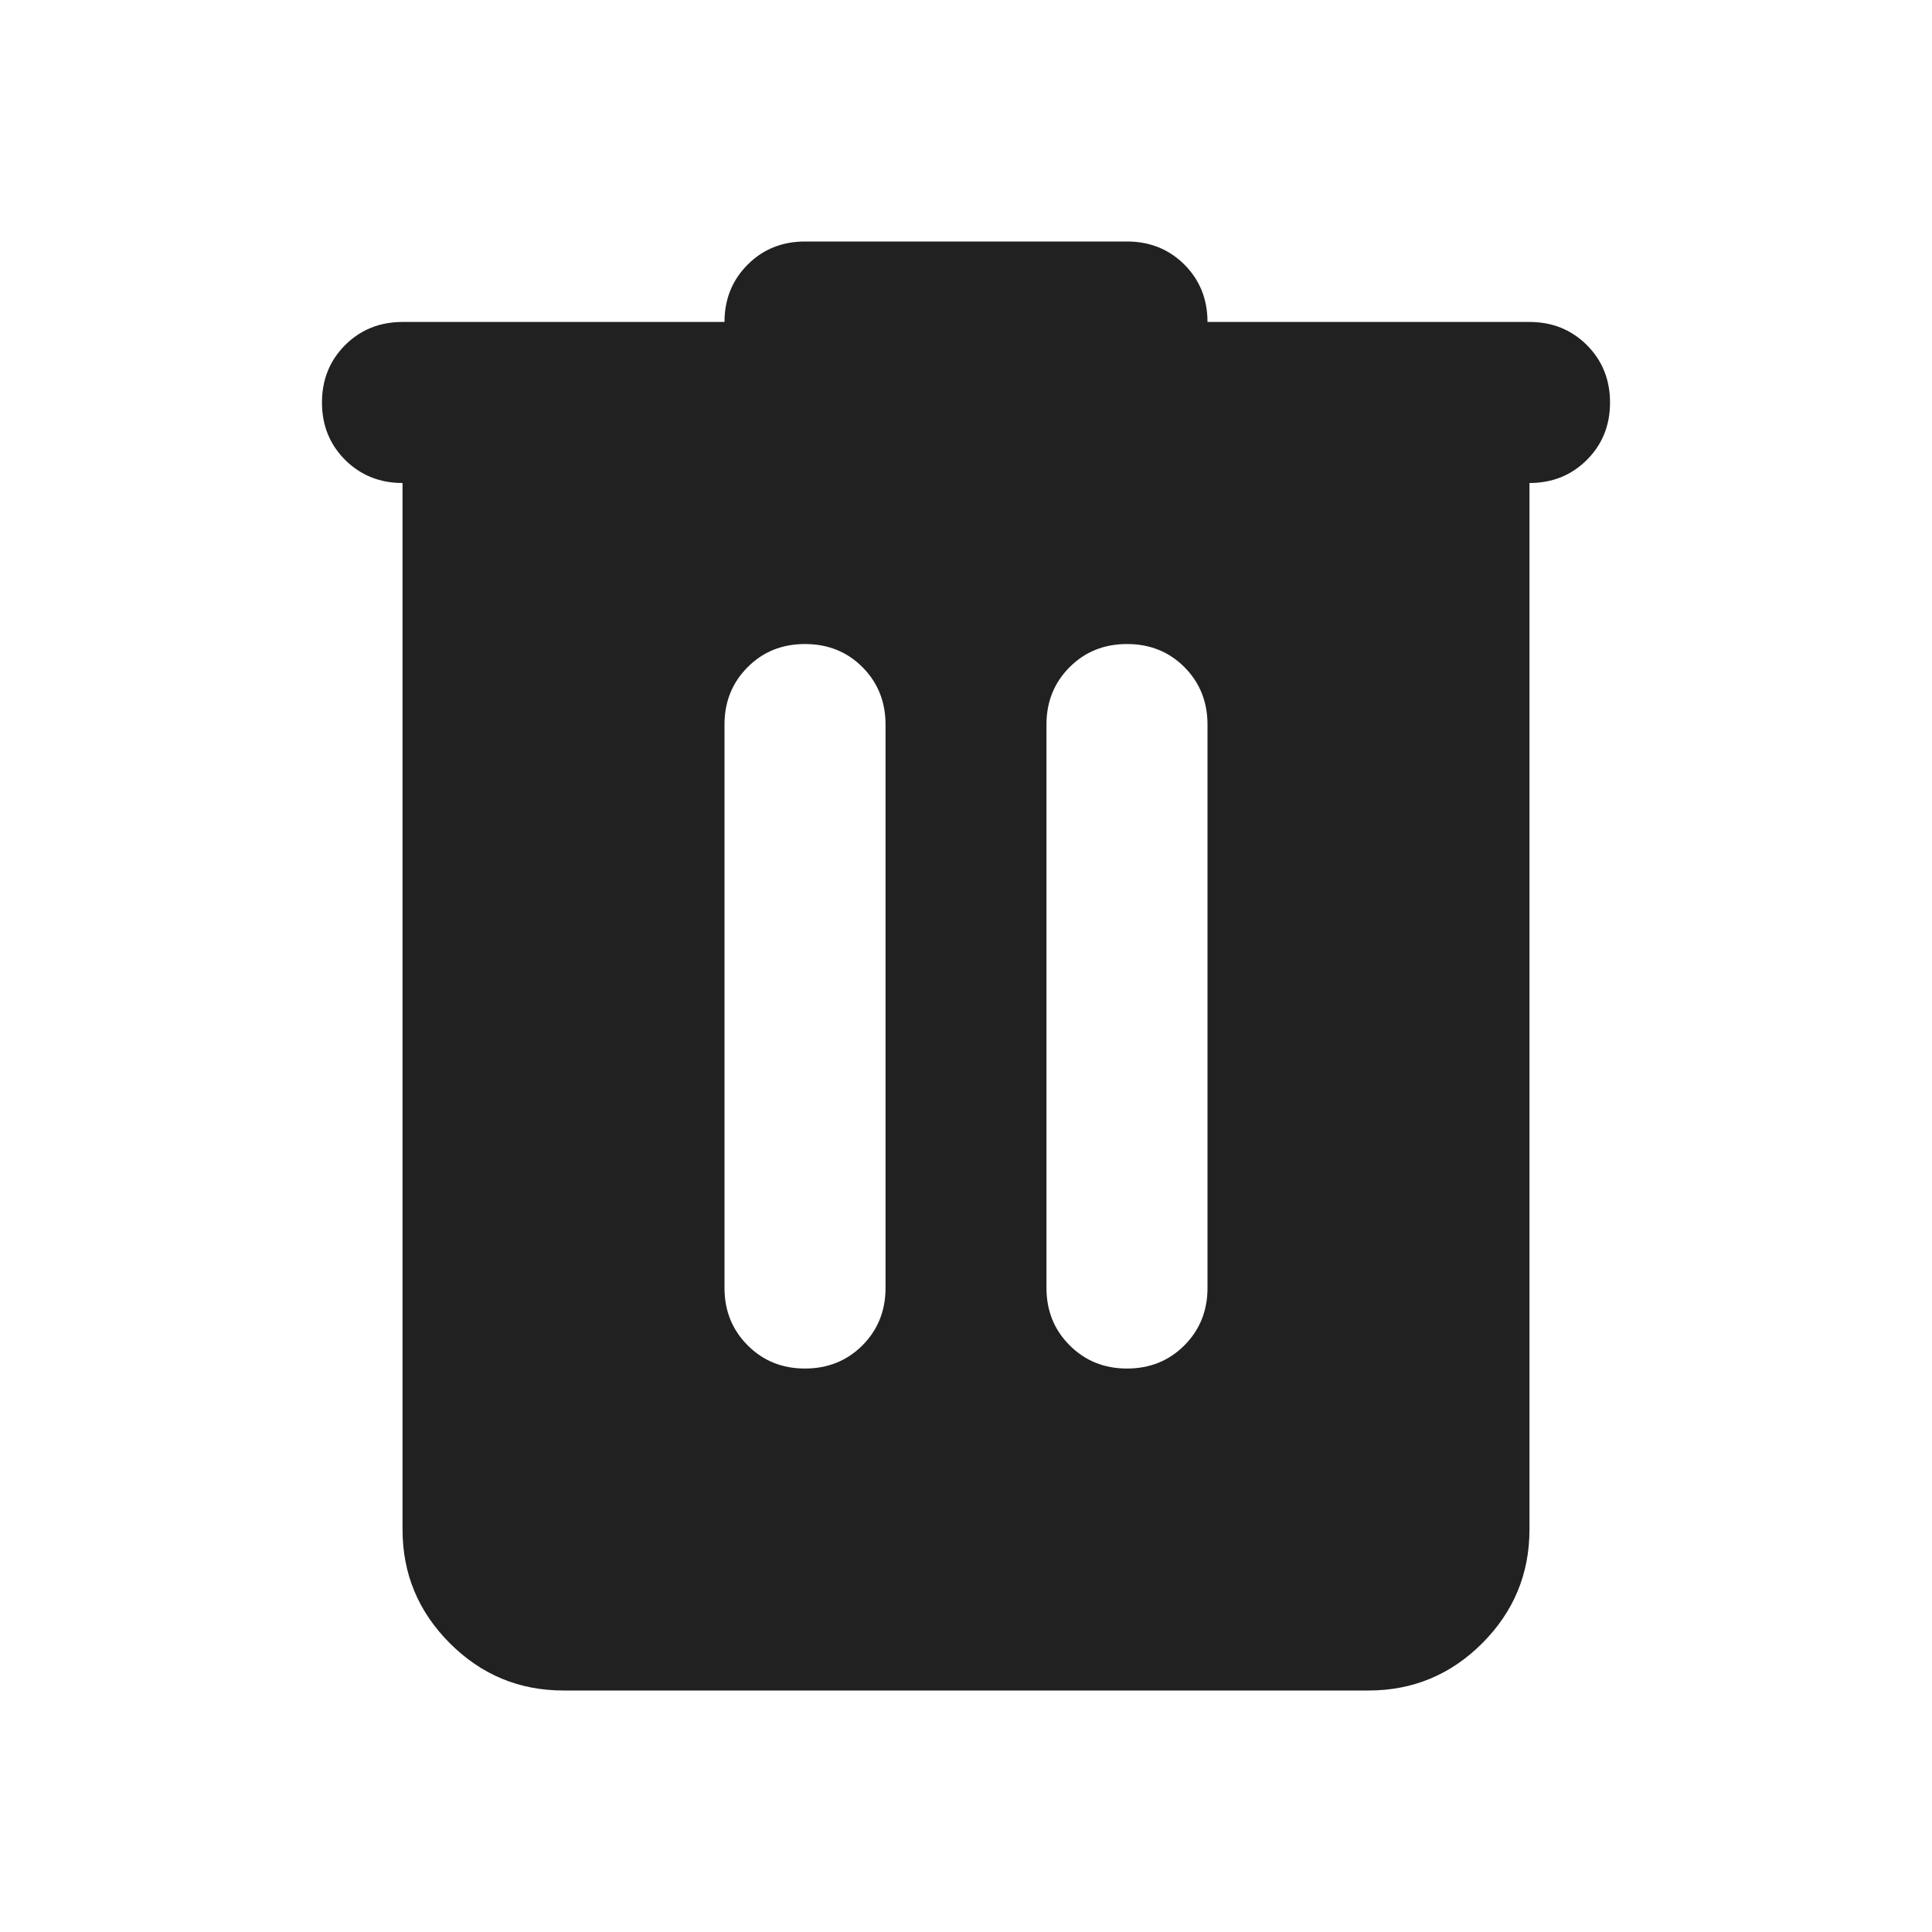
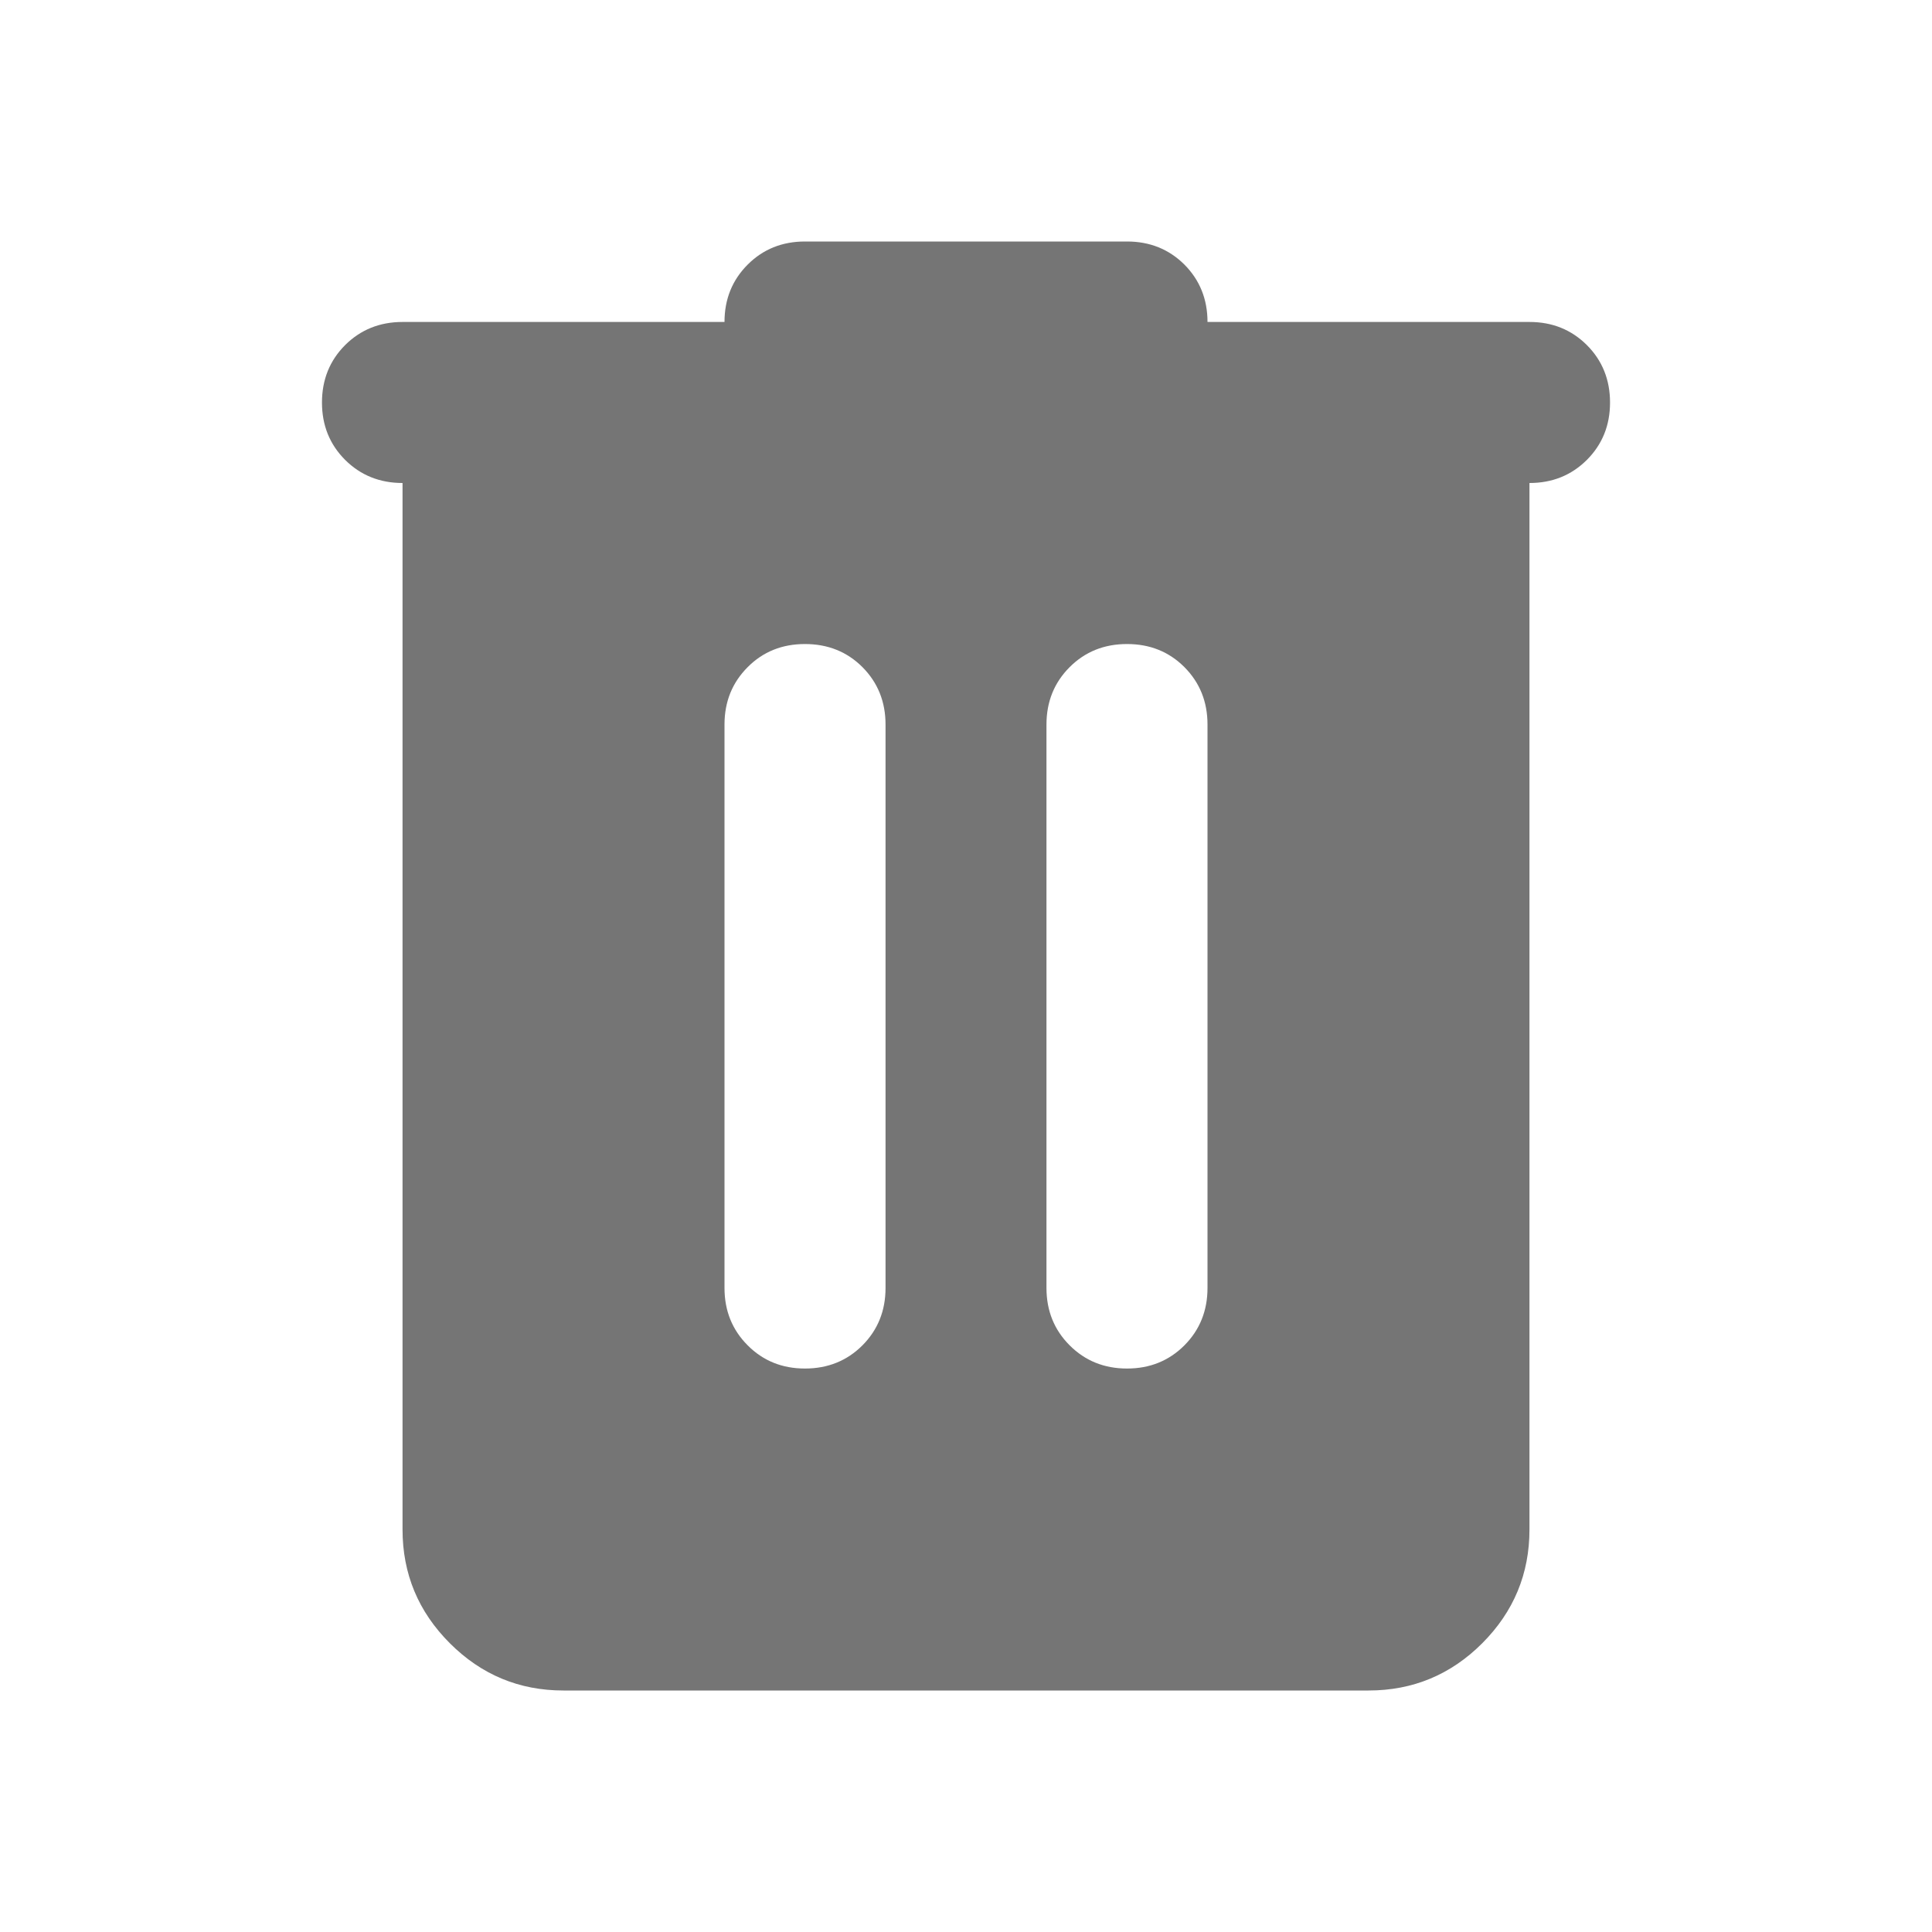
<svg xmlns="http://www.w3.org/2000/svg" width="20" height="20" viewBox="0 0 20 20" fill="none">
-   <path d="M5.833 17.5C5.375 17.5 4.983 17.337 4.657 17.011C4.33 16.684 4.167 16.292 4.167 15.833V5C3.931 5 3.733 4.92 3.573 4.761C3.413 4.601 3.333 4.403 3.333 4.167C3.333 3.931 3.413 3.732 3.573 3.572C3.733 3.413 3.931 3.333 4.167 3.333H7.5C7.5 3.097 7.58 2.899 7.74 2.739C7.899 2.58 8.097 2.5 8.333 2.5H11.667C11.903 2.5 12.101 2.58 12.261 2.739C12.42 2.899 12.5 3.097 12.5 3.333H15.833C16.07 3.333 16.267 3.413 16.427 3.572C16.587 3.732 16.667 3.931 16.667 4.167C16.667 4.403 16.587 4.601 16.427 4.761C16.267 4.92 16.07 5 15.833 5V15.833C15.833 16.292 15.67 16.684 15.344 17.011C15.018 17.337 14.625 17.5 14.167 17.5H5.833ZM7.5 13.333C7.5 13.569 7.58 13.767 7.74 13.927C7.899 14.087 8.097 14.167 8.333 14.167C8.569 14.167 8.768 14.087 8.928 13.927C9.087 13.767 9.167 13.569 9.167 13.333V7.5C9.167 7.264 9.087 7.066 8.928 6.906C8.768 6.746 8.569 6.667 8.333 6.667C8.097 6.667 7.899 6.746 7.74 6.906C7.58 7.066 7.5 7.264 7.5 7.5V13.333ZM10.833 13.333C10.833 13.569 10.913 13.767 11.073 13.927C11.233 14.087 11.431 14.167 11.667 14.167C11.903 14.167 12.101 14.087 12.261 13.927C12.42 13.767 12.5 13.569 12.5 13.333V7.5C12.5 7.264 12.42 7.066 12.261 6.906C12.101 6.746 11.903 6.667 11.667 6.667C11.431 6.667 11.233 6.746 11.073 6.906C10.913 7.066 10.833 7.264 10.833 7.5V13.333Z" fill="#212121" />
+   <path d="M5.833 17.5C5.375 17.5 4.983 17.337 4.657 17.011C4.33 16.684 4.167 16.292 4.167 15.833V5C3.931 5 3.733 4.92 3.573 4.761C3.413 4.601 3.333 4.403 3.333 4.167C3.333 3.931 3.413 3.732 3.573 3.572C3.733 3.413 3.931 3.333 4.167 3.333H7.5C7.5 3.097 7.58 2.899 7.74 2.739C7.899 2.58 8.097 2.5 8.333 2.5H11.667C11.903 2.5 12.101 2.58 12.261 2.739C12.42 2.899 12.5 3.097 12.5 3.333H15.833C16.07 3.333 16.267 3.413 16.427 3.572C16.587 3.732 16.667 3.931 16.667 4.167C16.667 4.403 16.587 4.601 16.427 4.761C16.267 4.92 16.07 5 15.833 5V15.833C15.833 16.292 15.67 16.684 15.344 17.011C15.018 17.337 14.625 17.5 14.167 17.5H5.833ZM7.5 13.333C7.5 13.569 7.58 13.767 7.74 13.927C7.899 14.087 8.097 14.167 8.333 14.167C8.569 14.167 8.768 14.087 8.928 13.927C9.087 13.767 9.167 13.569 9.167 13.333V7.5C9.167 7.264 9.087 7.066 8.928 6.906C8.768 6.746 8.569 6.667 8.333 6.667C8.097 6.667 7.899 6.746 7.74 6.906C7.58 7.066 7.5 7.264 7.5 7.5V13.333ZM10.833 13.333C10.833 13.569 10.913 13.767 11.073 13.927C11.233 14.087 11.431 14.167 11.667 14.167C11.903 14.167 12.101 14.087 12.261 13.927C12.42 13.767 12.5 13.569 12.5 13.333V7.5C12.5 7.264 12.42 7.066 12.261 6.906C12.101 6.746 11.903 6.667 11.667 6.667C11.431 6.667 11.233 6.746 11.073 6.906C10.913 7.066 10.833 7.264 10.833 7.5V13.333Z" fill="#757575" />
</svg>
